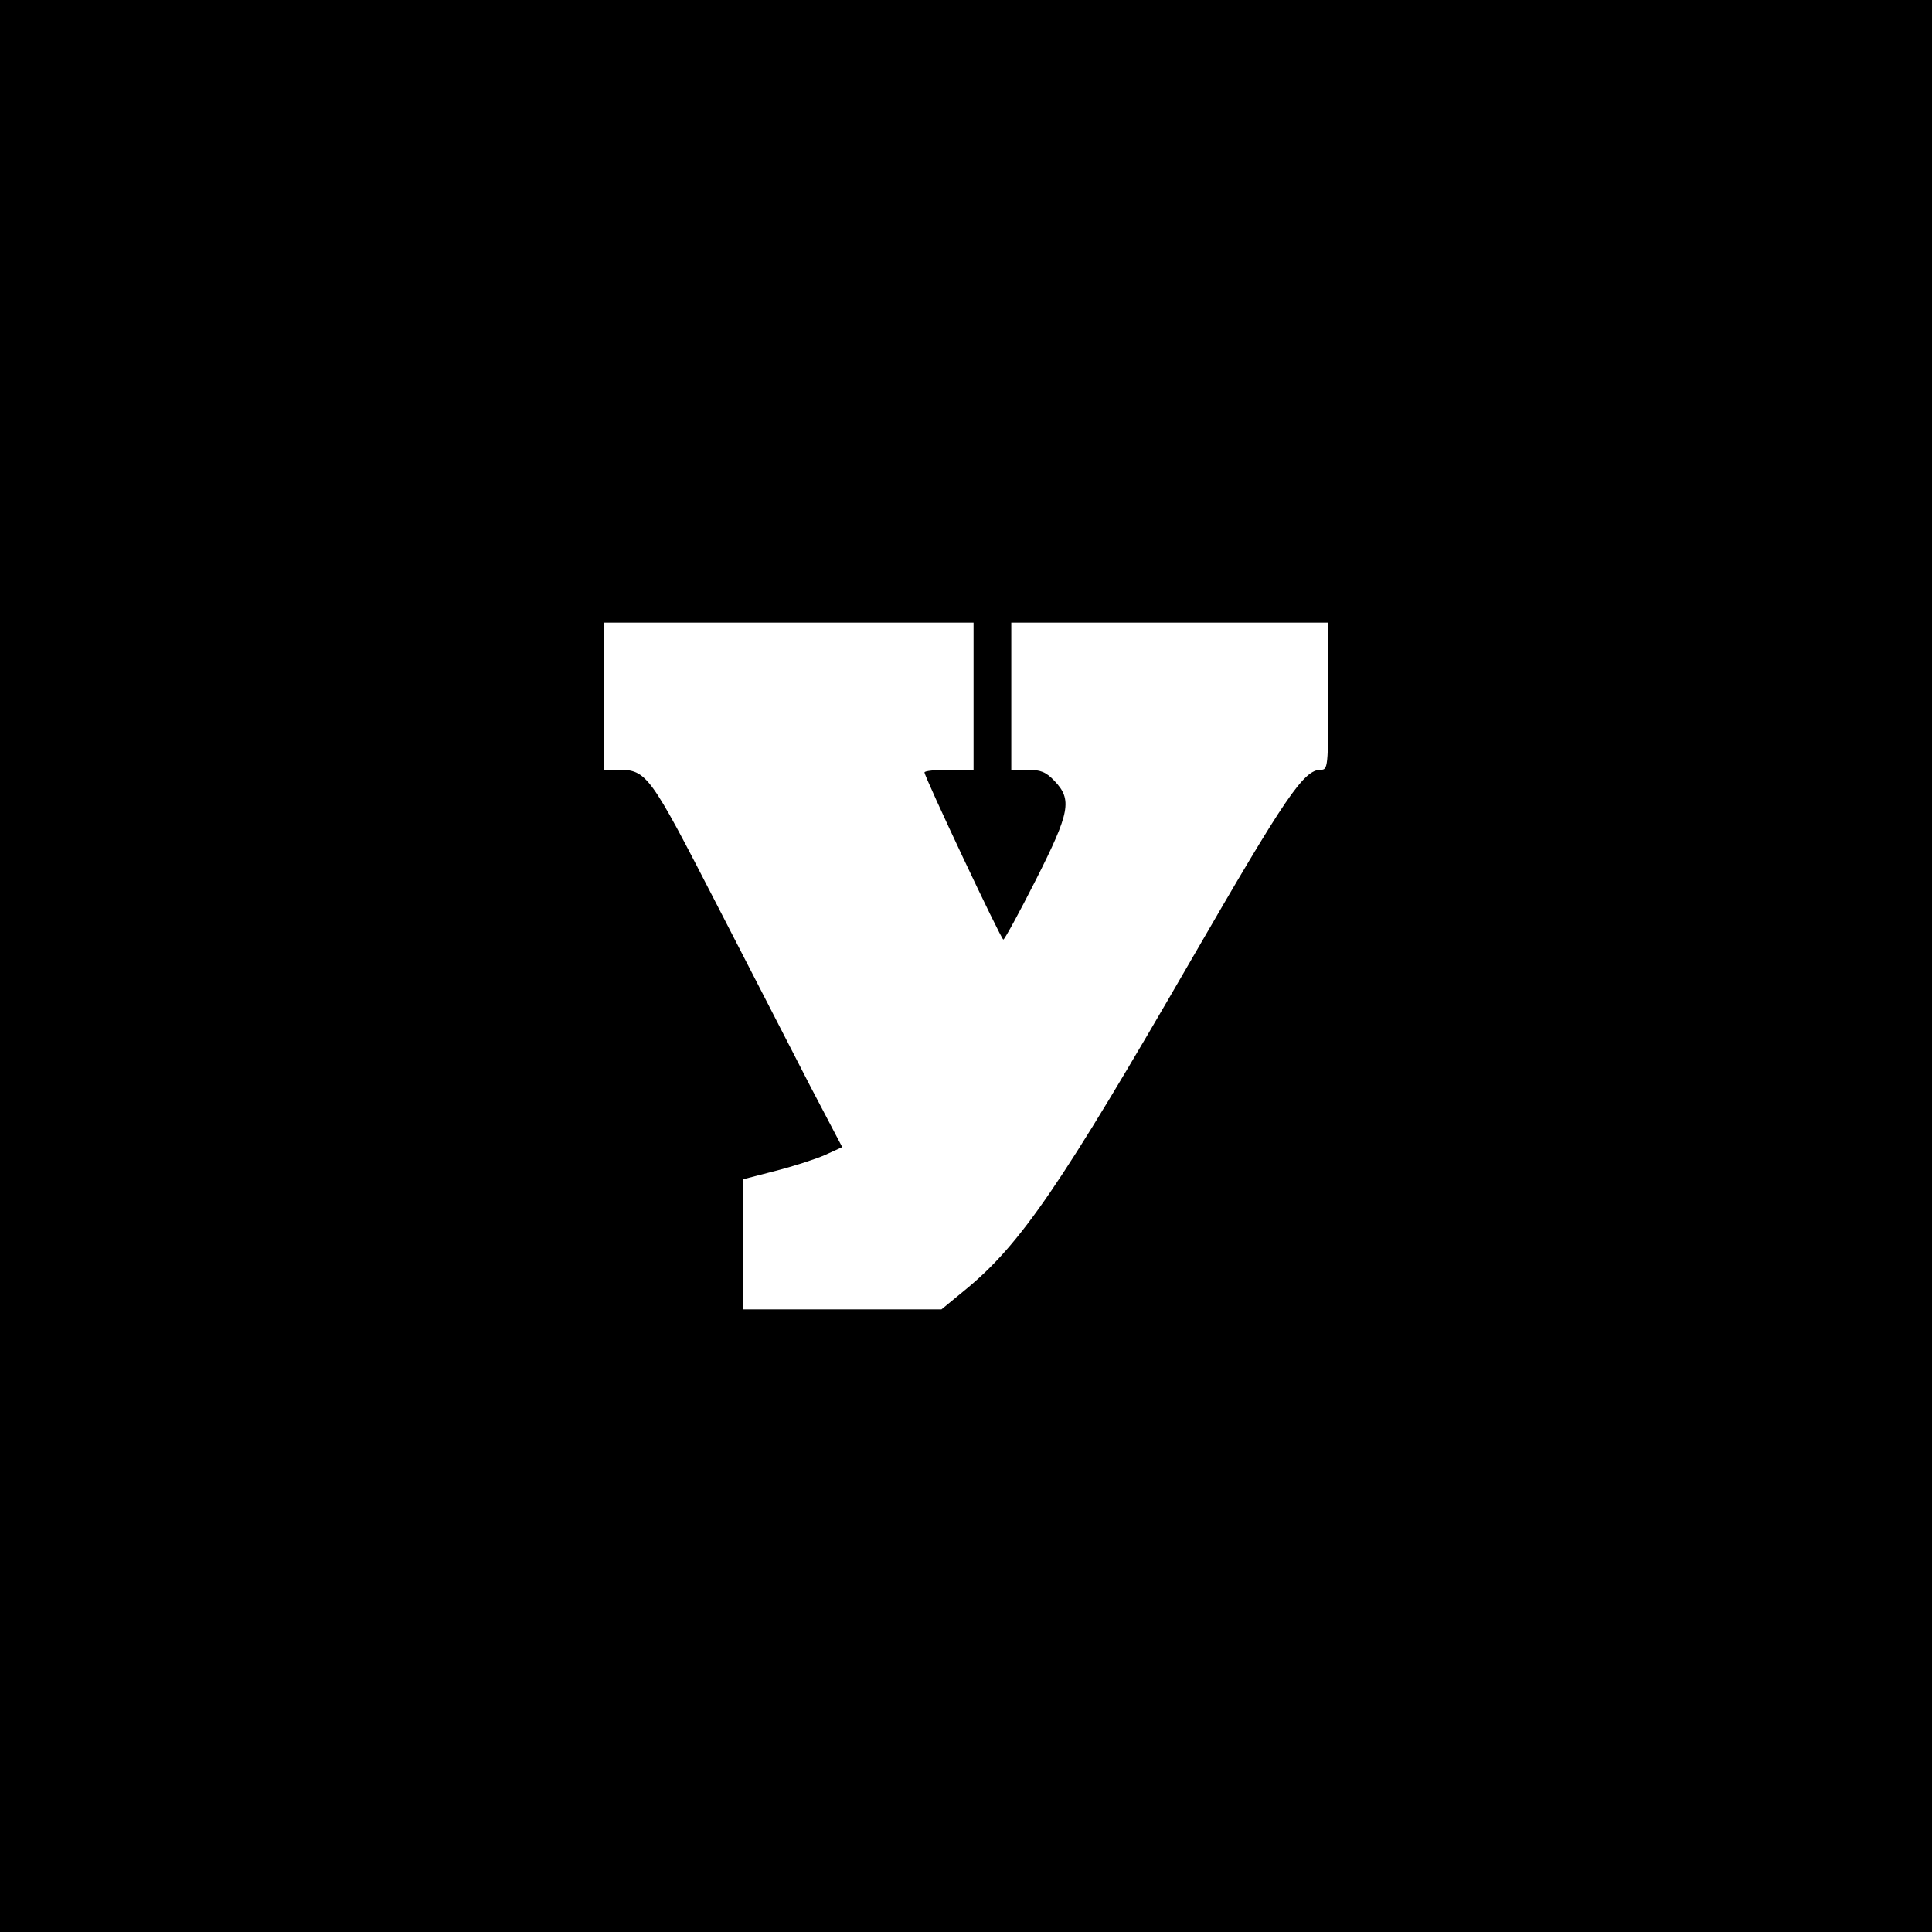
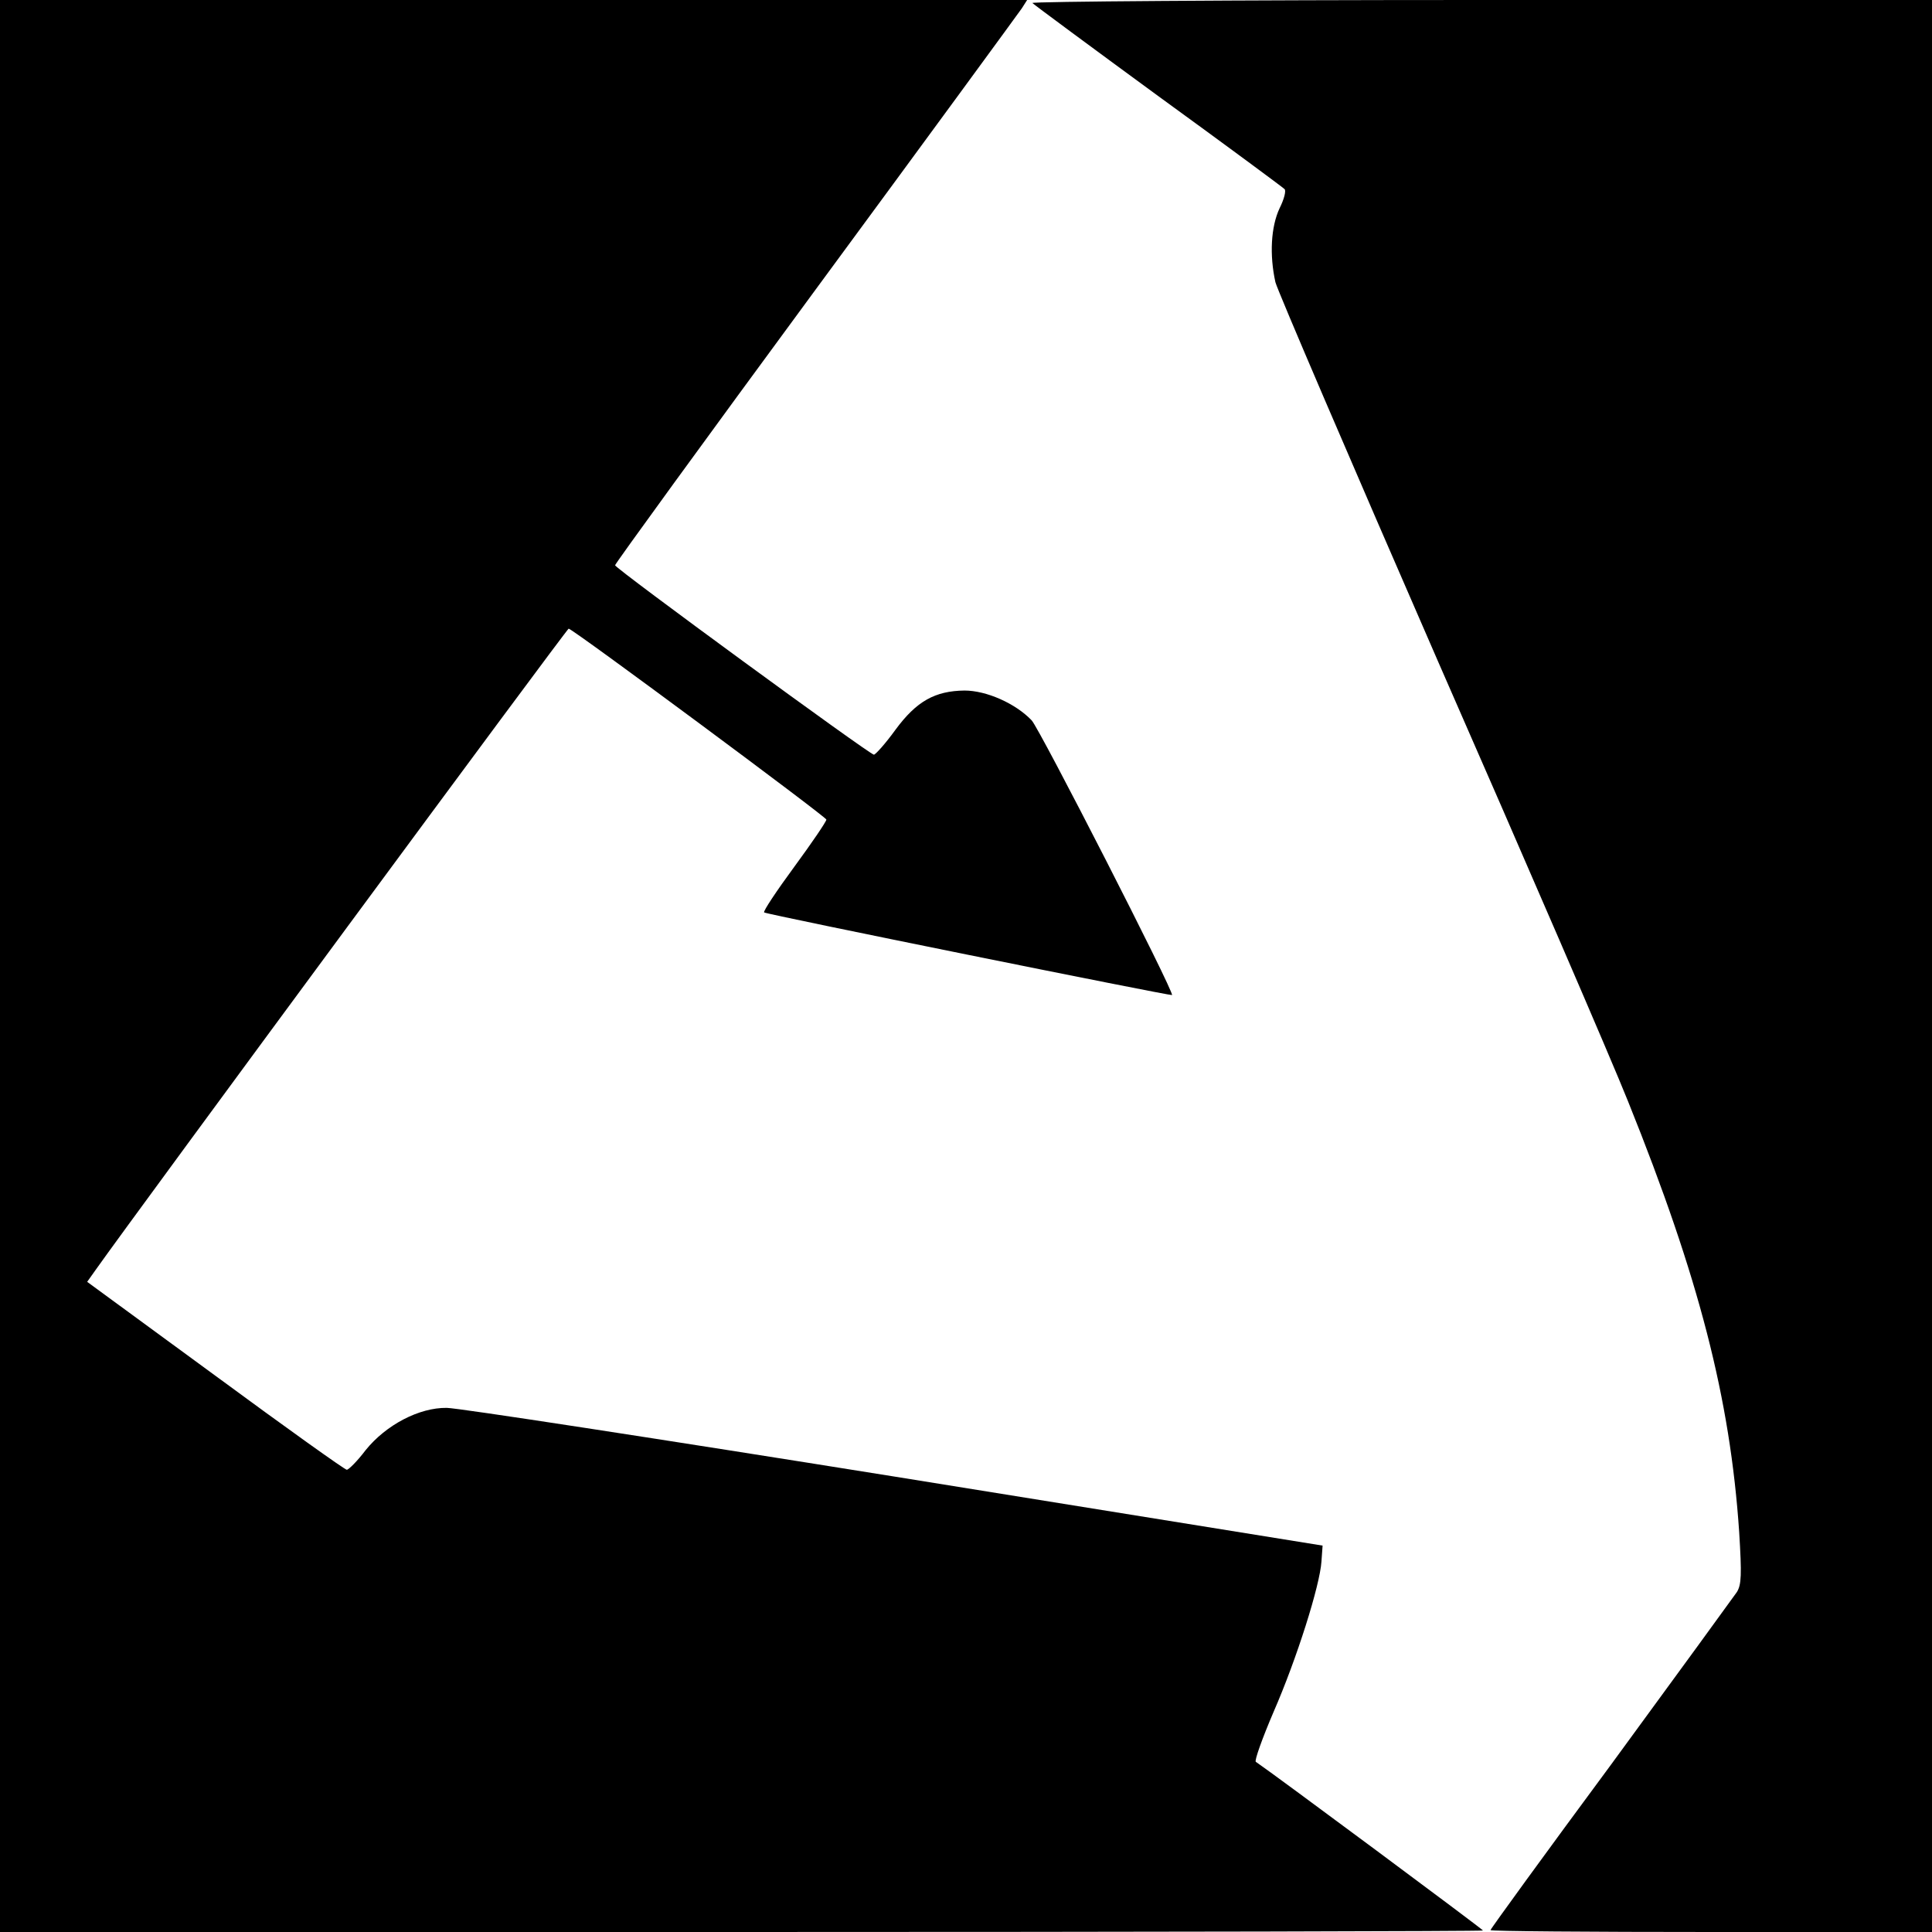
<svg xmlns="http://www.w3.org/2000/svg" version="1.0" width="512pt" height="512pt" viewBox="0 0 512 512" preserveAspectRatio="xMidYMid meet">
  <g transform="translate(0,512) scale(0.1,-0.1)" fill="#000000" stroke="none">
-     <path d="M0 2560 l0 -2560 2560 0 2560 0 0 2560 0 2560 -2560 0 -2560 0 0 -2560z m2580 715 l0 -195 -65 0 c-36 0 -65 -3 -65 -7 0 -12 203 -443 209 -443 3 0 42 71 86 158 91 180 97 213 49 263 -22 23 -36 29 -71 29 l-43 0 0 195 0 195 420 0 420 0 0 -195 c0 -189 -1 -195 -20 -195 -45 0 -93 -71 -341 -500 -348 -602 -454 -758 -602 -879 l-62 -51 -262 0 -263 0 0 173 0 172 85 22 c47 12 106 31 131 42 l46 21 -85 162 c-46 90 -158 307 -248 482 -177 344 -185 356 -261 356 l-38 0 0 195 0 195 490 0 490 0 0 -195z" />
+     <path d="M0 2560 l0 -2560 1965 0 c1081 0 1965 2 1965 4 0 3 -556 416 -602 447 -4 3 17 62 47 132 62 142 123 336 127 399 l3 42 -1135 183 c-624 100 -1158 182 -1186 182 -73 1 -161 -45 -215 -112 -22 -29 -45 -52 -50 -52 -5 0 -162 112 -348 249 l-340 249 22 31 c111 157 1250 1701 1254 1700 13 -2 683 -499 683 -506 0 -5 -38 -61 -85 -125 -47 -64 -83 -118 -80 -121 4 -5 1079 -222 1081 -219 6 8 -351 706 -372 728 -43 45 -120 79 -178 79 -78 -1 -127 -28 -183 -104 -26 -36 -52 -65 -57 -66 -11 0 -685 493 -686 502 0 4 239 333 531 730 293 398 538 733 547 746 l14 22 -1361 0 -1361 0 0 -2560z" />
+     <path d="M2736 5112 c5 -5 155 -116 334 -247 179 -130 329 -241 334 -246 5 -4 -1 -27 -13 -51 -23 -49 -27 -124 -11 -196 6 -23 200 -475 431 -1005 232 -529 459 -1054 504 -1167 188 -467 270 -786 294 -1140 7 -114 6 -139 -6 -159 -9 -13 -159 -219 -334 -458 -176 -238 -319 -435 -319 -438 0 -3 263 -5 585 -5 l585 0 0 2560 0 2560 -1197 0 c-658 0 -1193 -4 -1187 -8z" />
  </g>
</svg>
